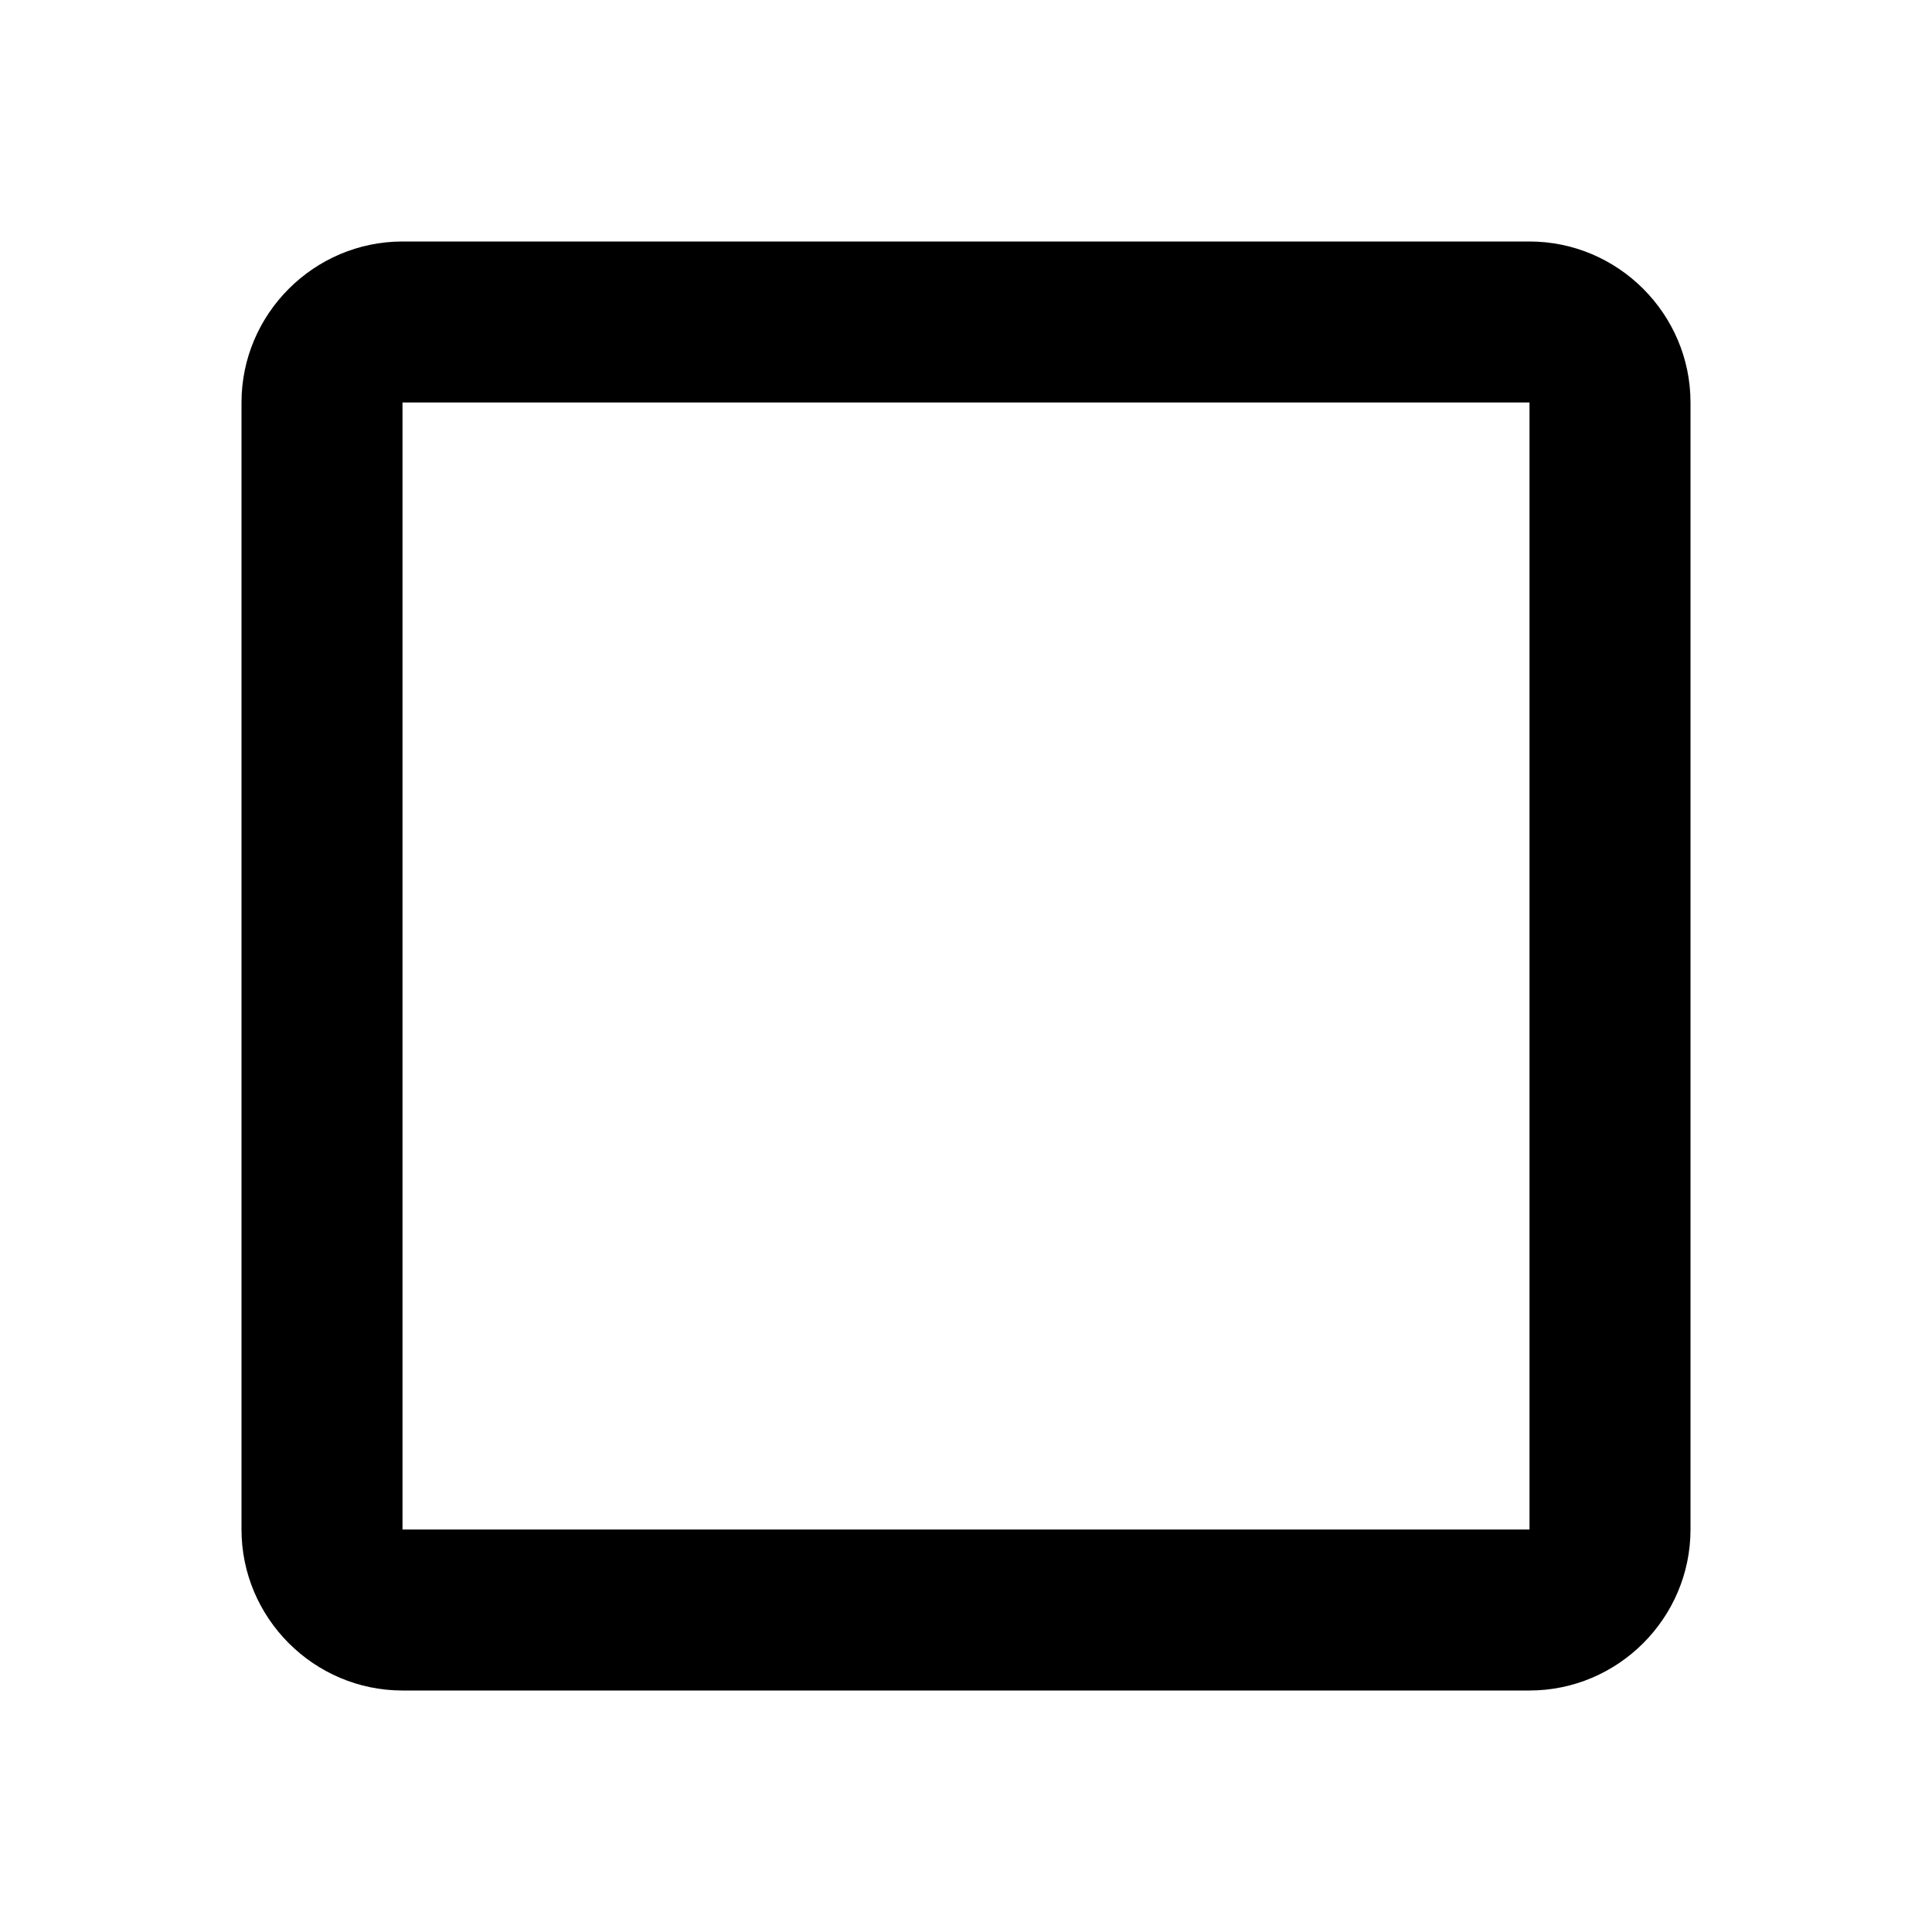
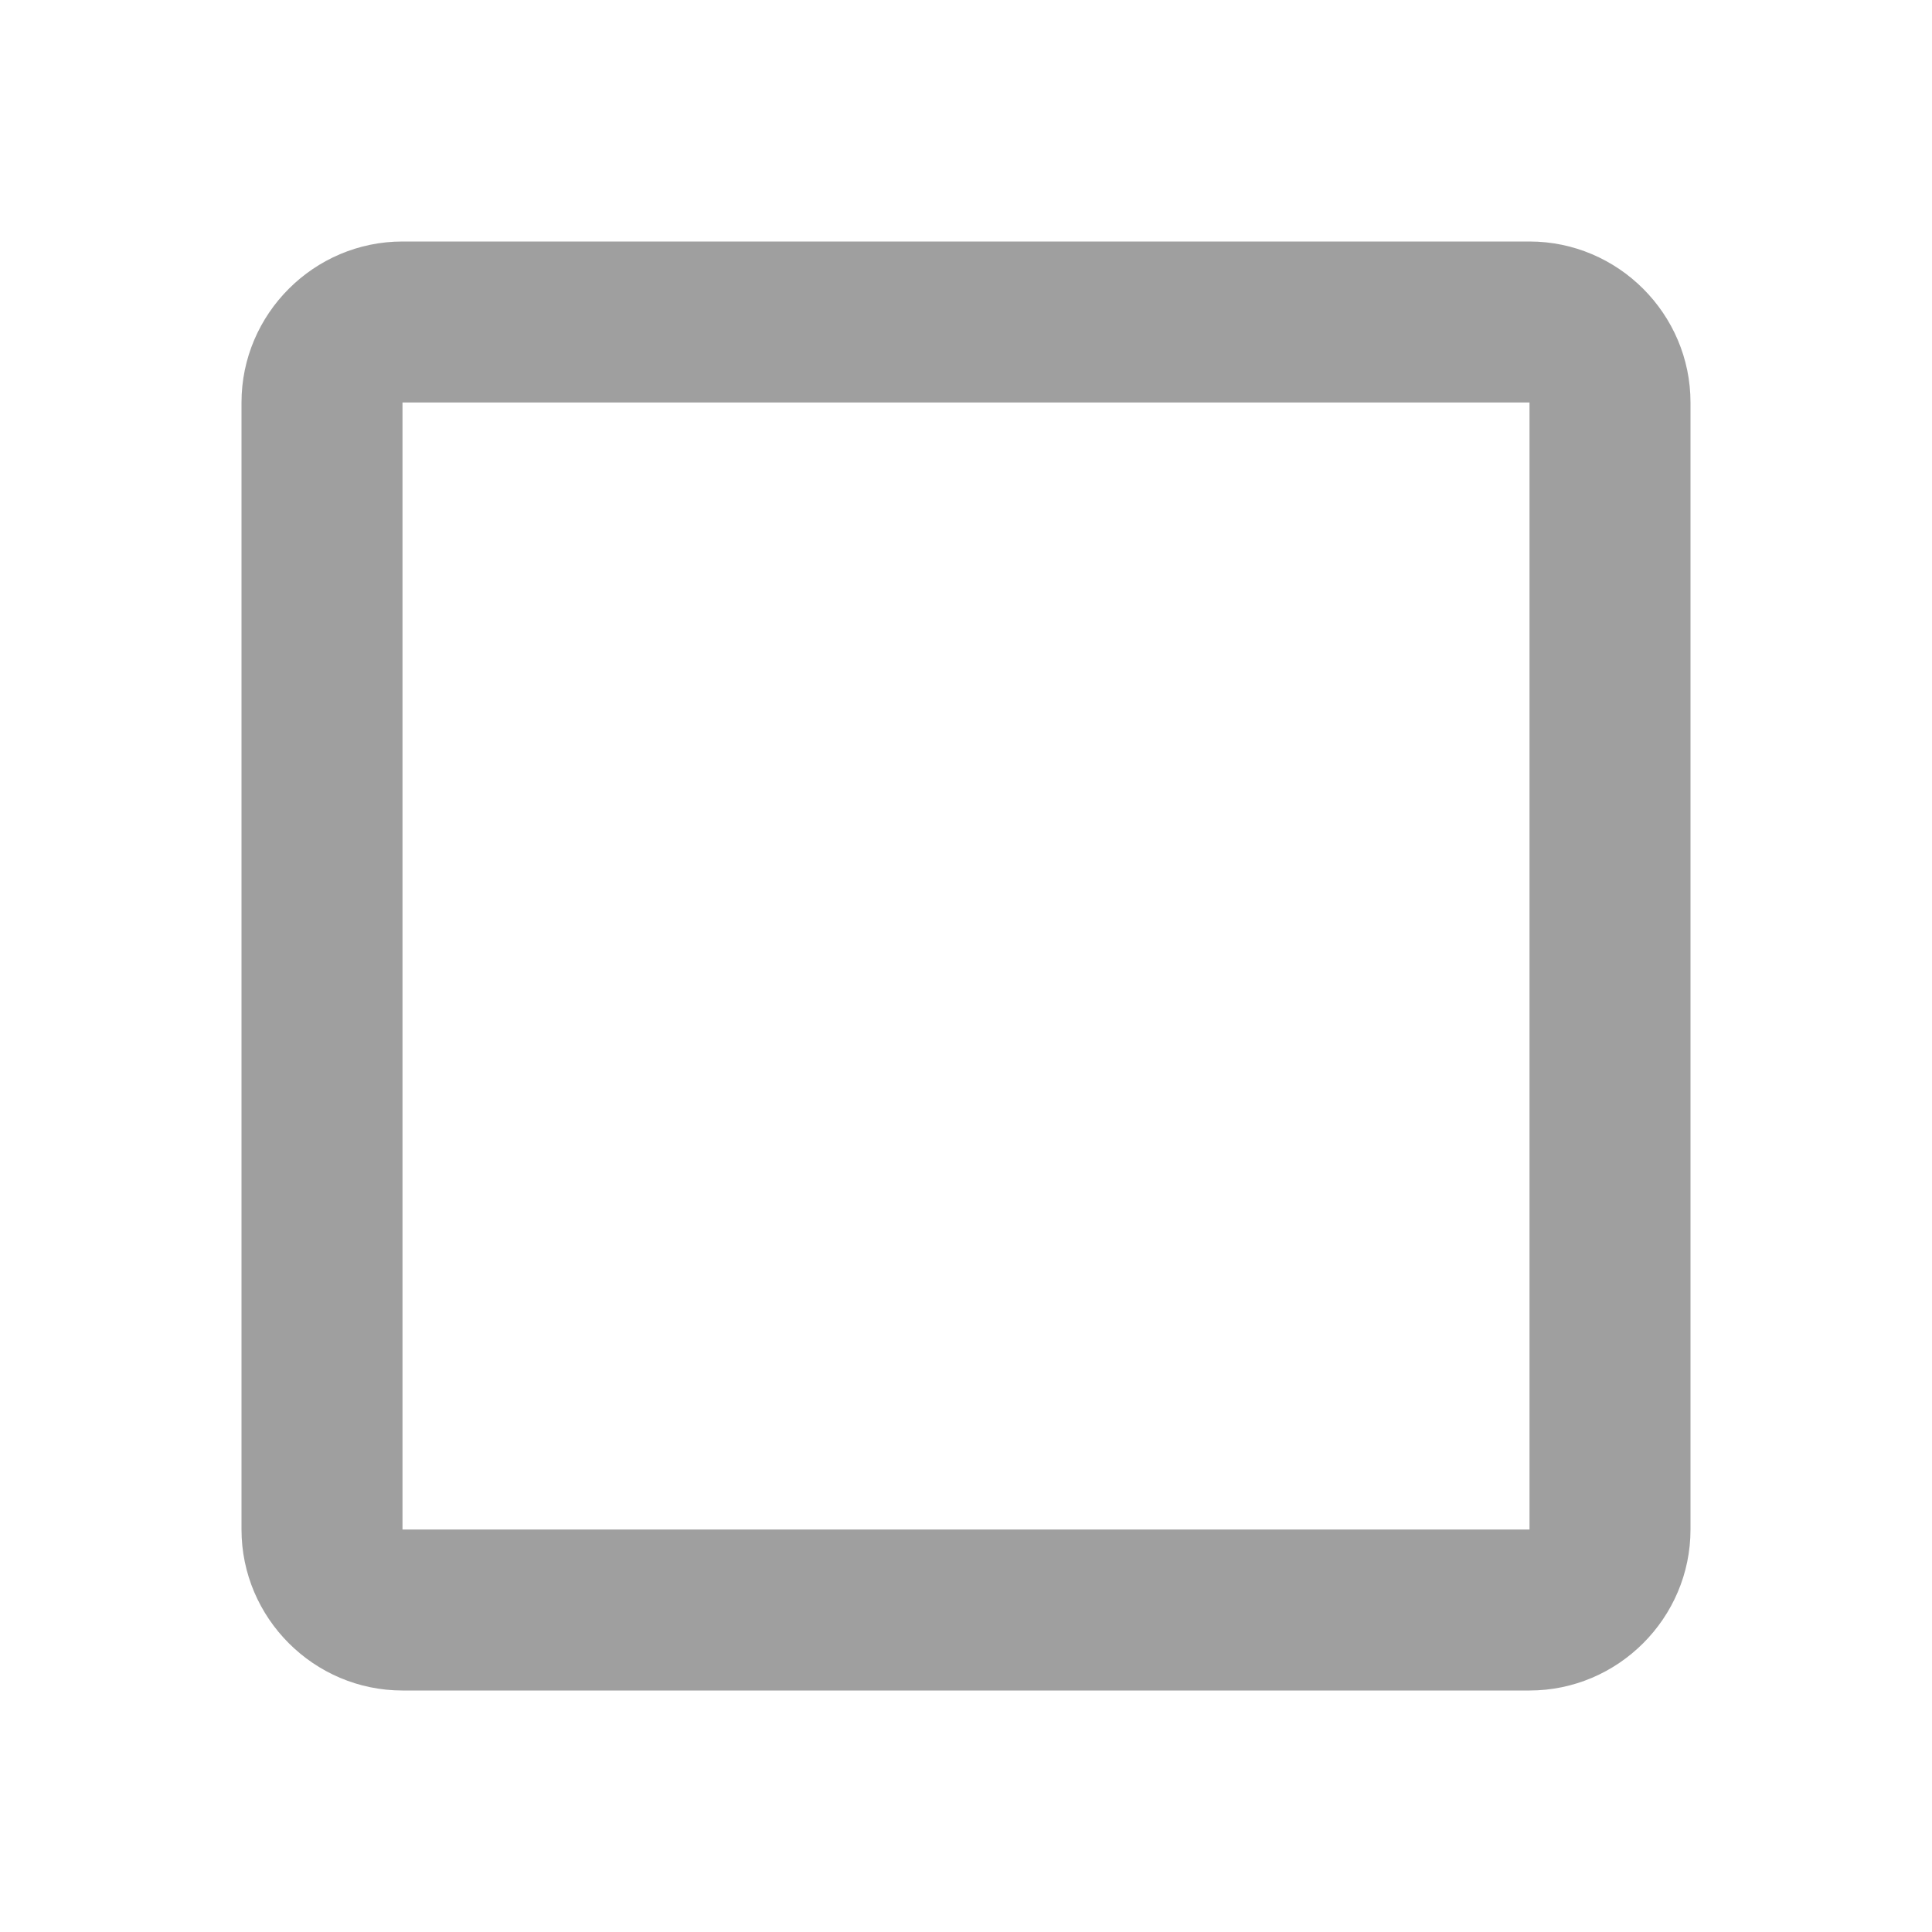
- <svg xmlns="http://www.w3.org/2000/svg" width="24" height="24" viewBox="0 0 24 24" fill="#000">
+ <svg xmlns="http://www.w3.org/2000/svg" width="24" height="24" viewBox="0 0 24 24" fill="#9f9f9f">
  <path d="M19 5v14H5V5h14m0-2H5c-1.1 0-2 .9-2 2v14c0 1.1.9 2 2 2h14c1.1 0 2-.9 2-2V5c0-1.1-.9-2-2-2z" />
</svg>
